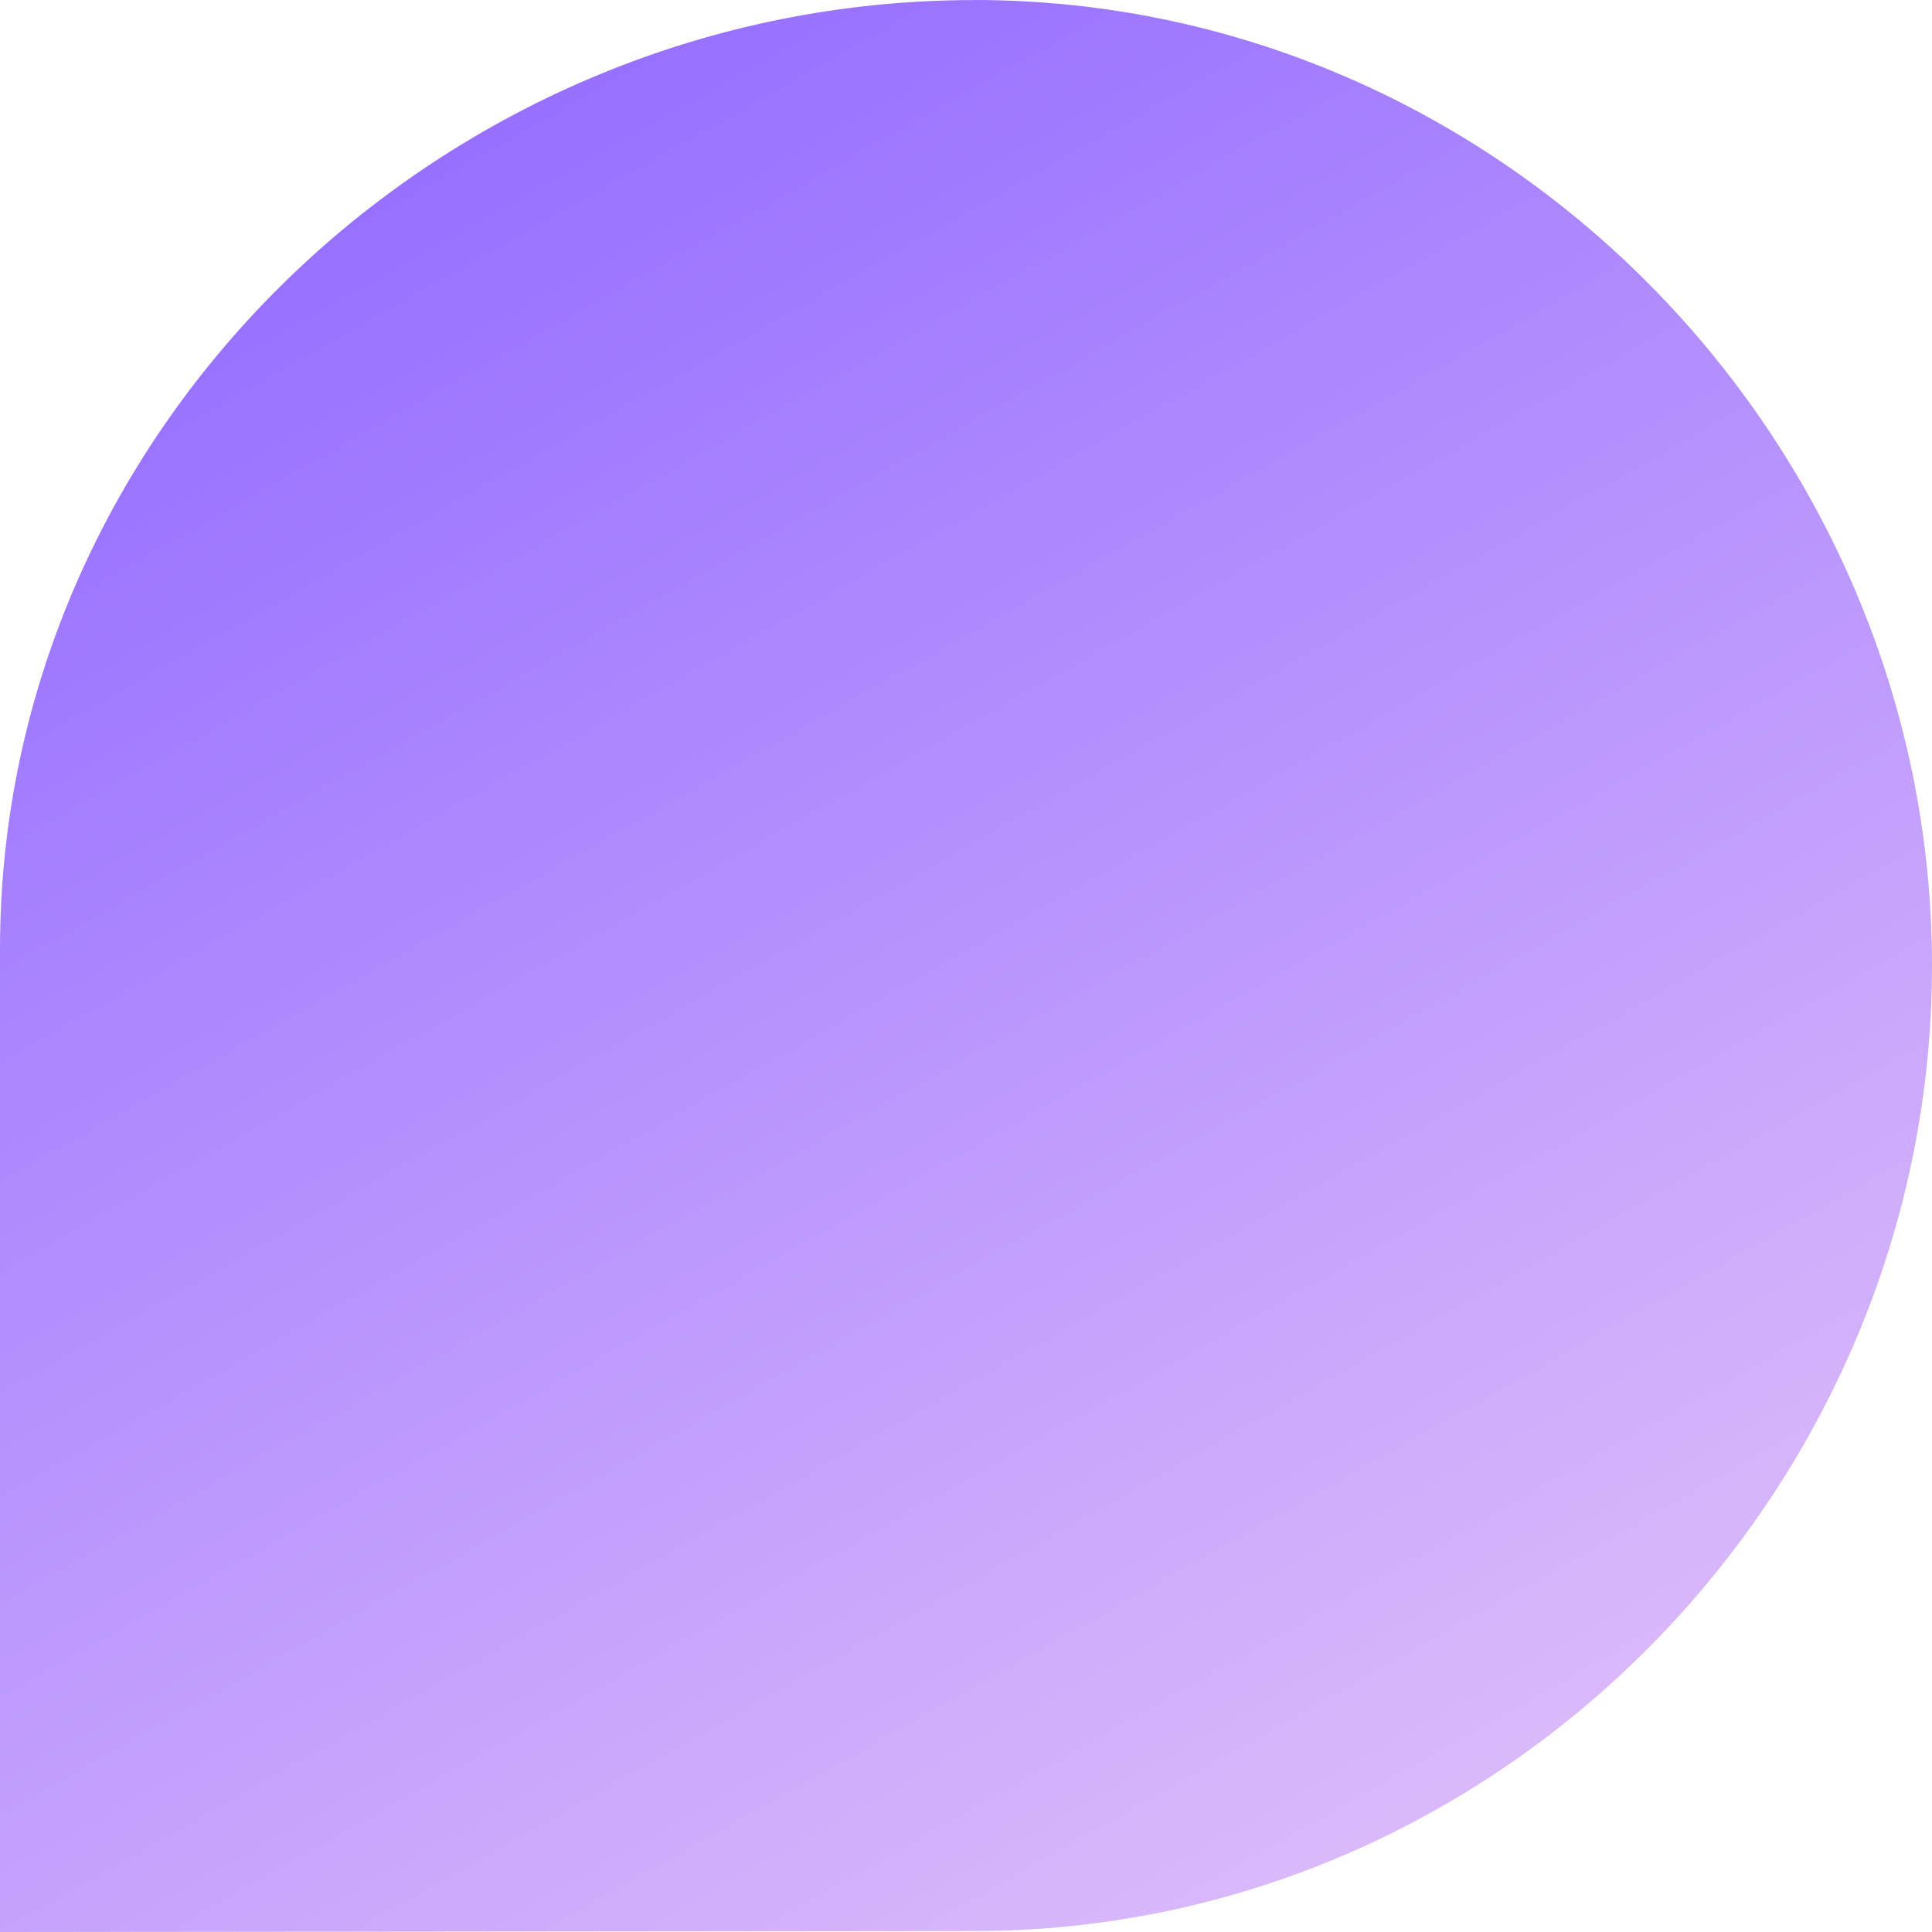
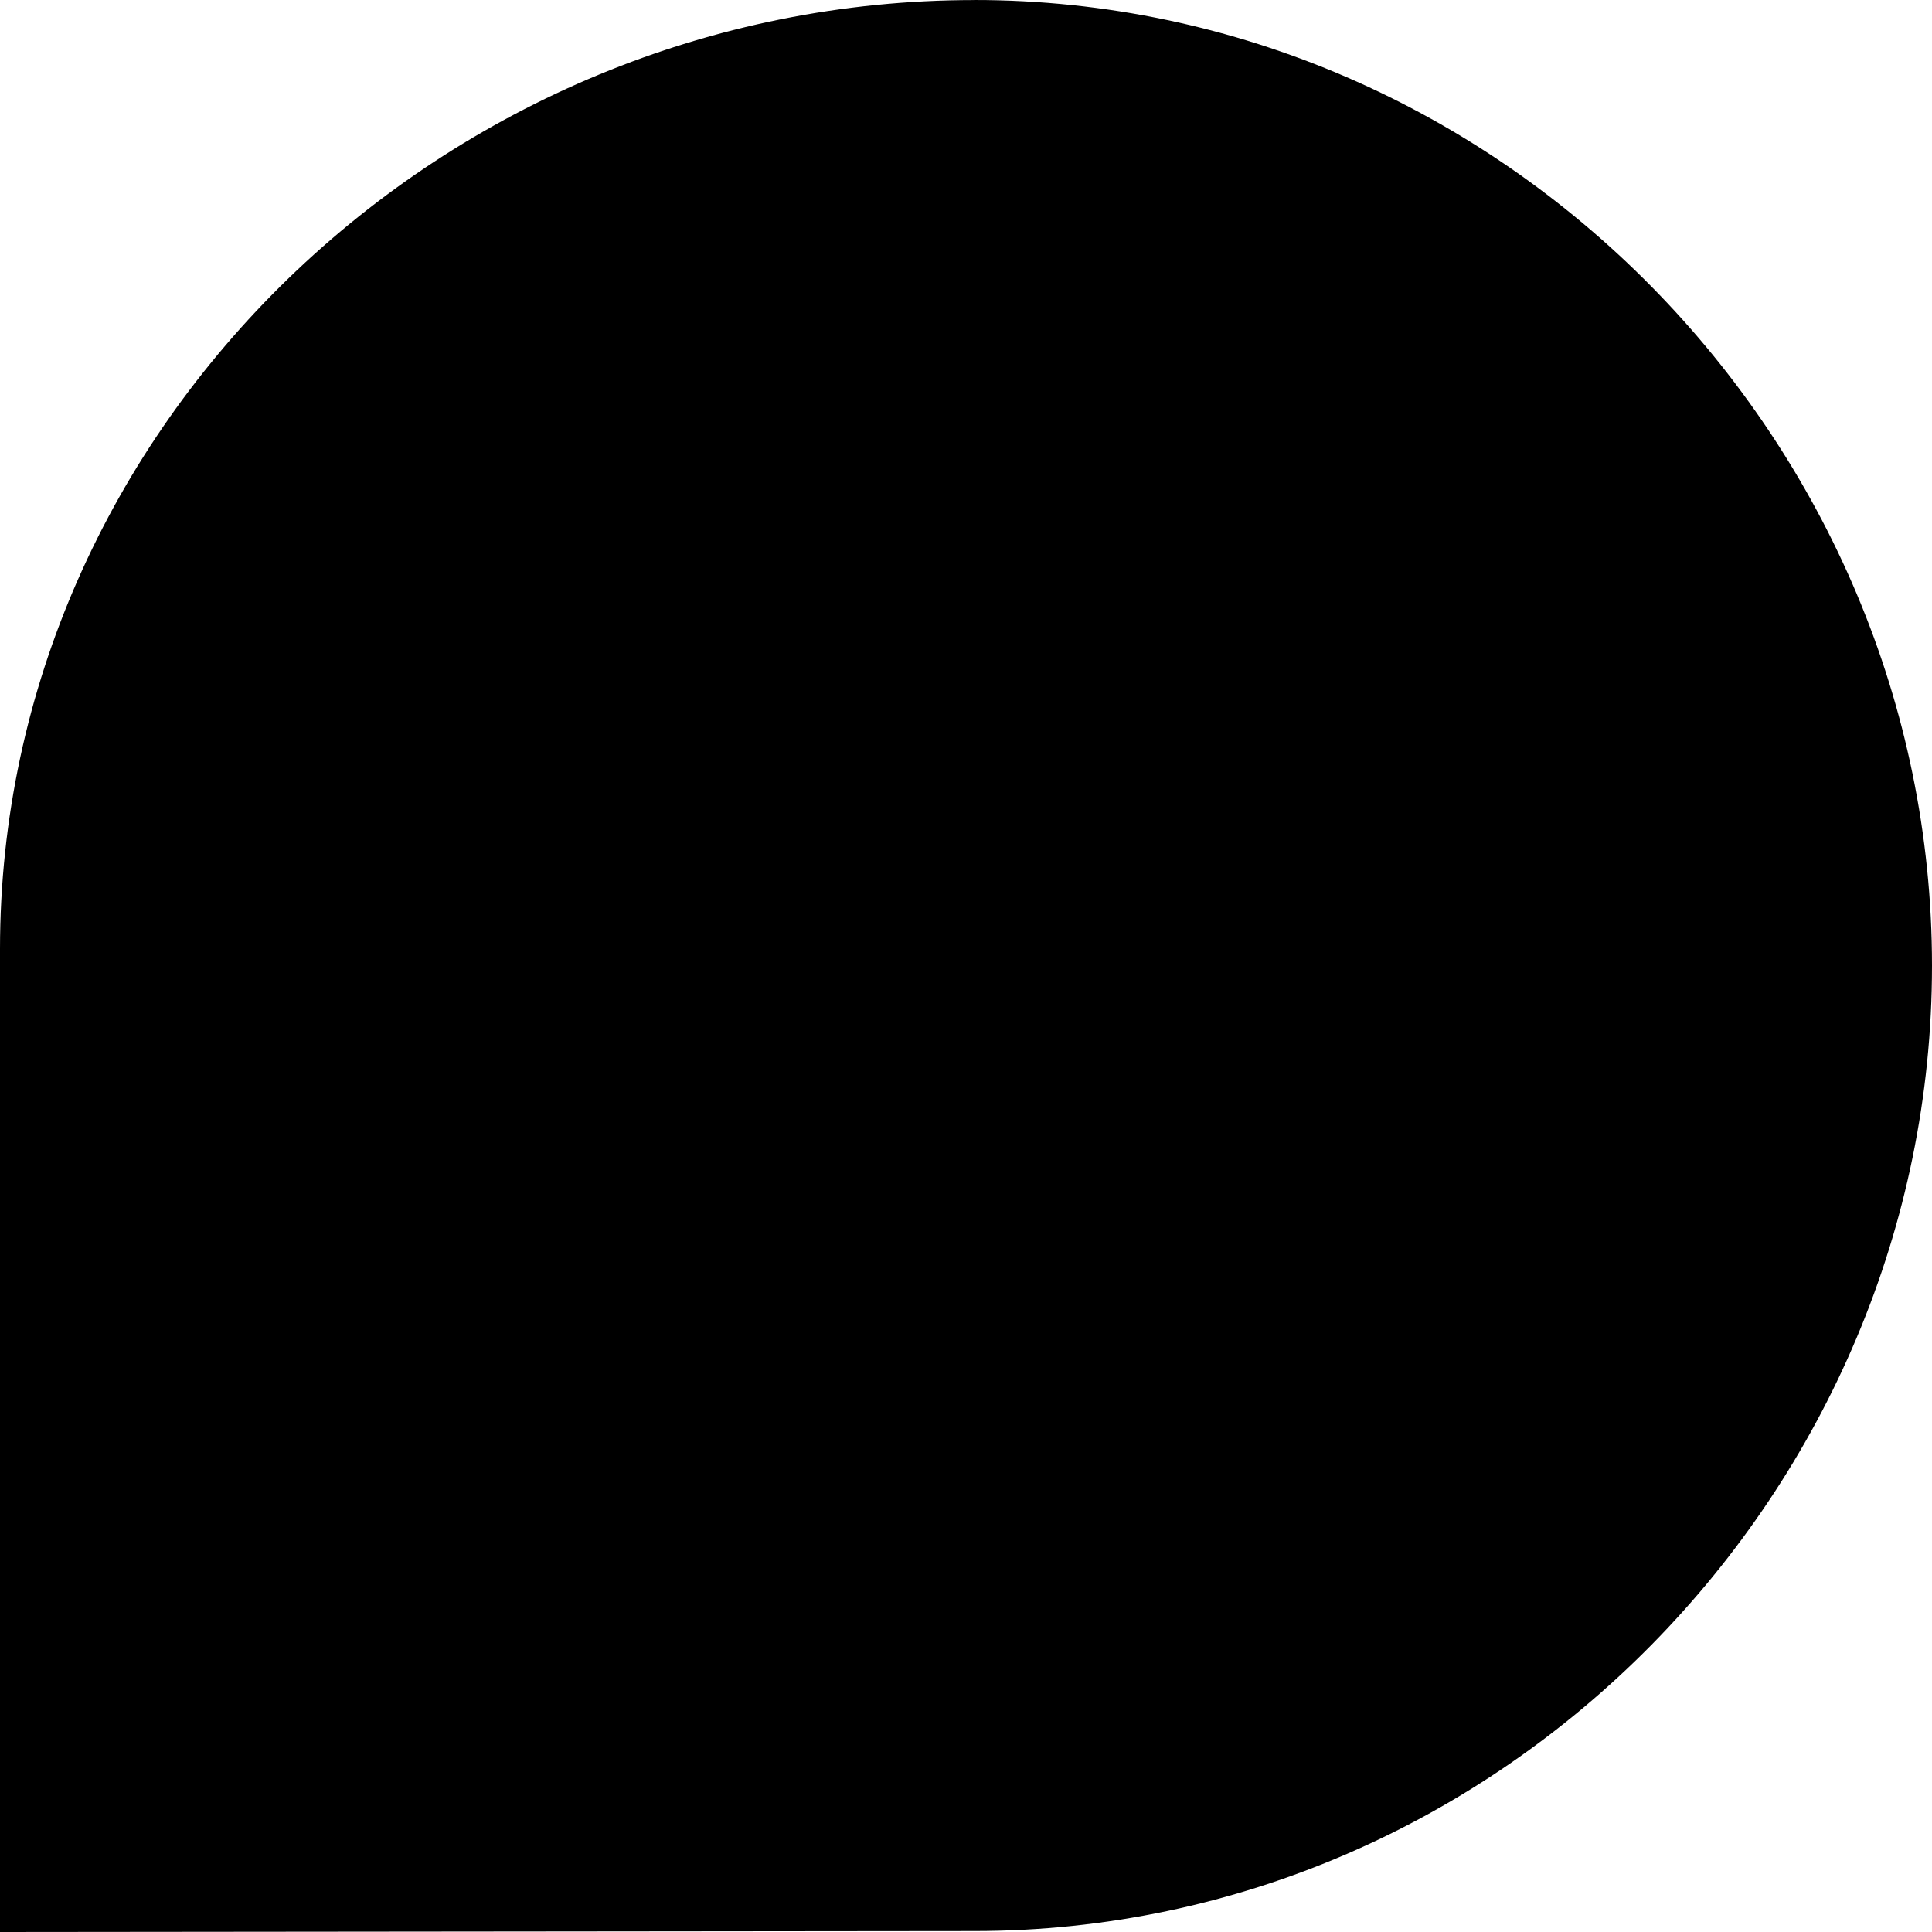
- <svg xmlns="http://www.w3.org/2000/svg" width="480" height="480" viewBox="0 0 480 480" fill="none">
-   <defs>
-     <linearGradient id="gradient" gradientTransform="rotate(150, 0.5, 0.5)" x1="50%" y1="0%" x2="50%" y2="100%">
-       <stop stop-color="#d9b9fa" stop-opacity="1" offset="0%" />
-       <stop stop-color="#9770ff" stop-opacity="1" offset="100%" />
-     </linearGradient>
-   </defs>
-   <path d="M242.025 0C373.275 0 480 109.692 480 239.917C480 370.143 373.44 479.76 242.025 479.76L0 480V235.793C0 105.642 110.625 0.015 242.025 0.015V0Z" fill="url(#gradient)" />
+ <svg xmlns="http://www.w3.org/2000/svg" width="480" height="480" viewBox="0 0 480 480" fill="#000000">
+   <path d="M242.025 0C373.275 0 480 109.692 480 239.917C480 370.143 373.44 479.76 242.025 479.76L0 480V235.793C0 105.642 110.625 0.015 242.025 0.015V0Z" />
</svg>
